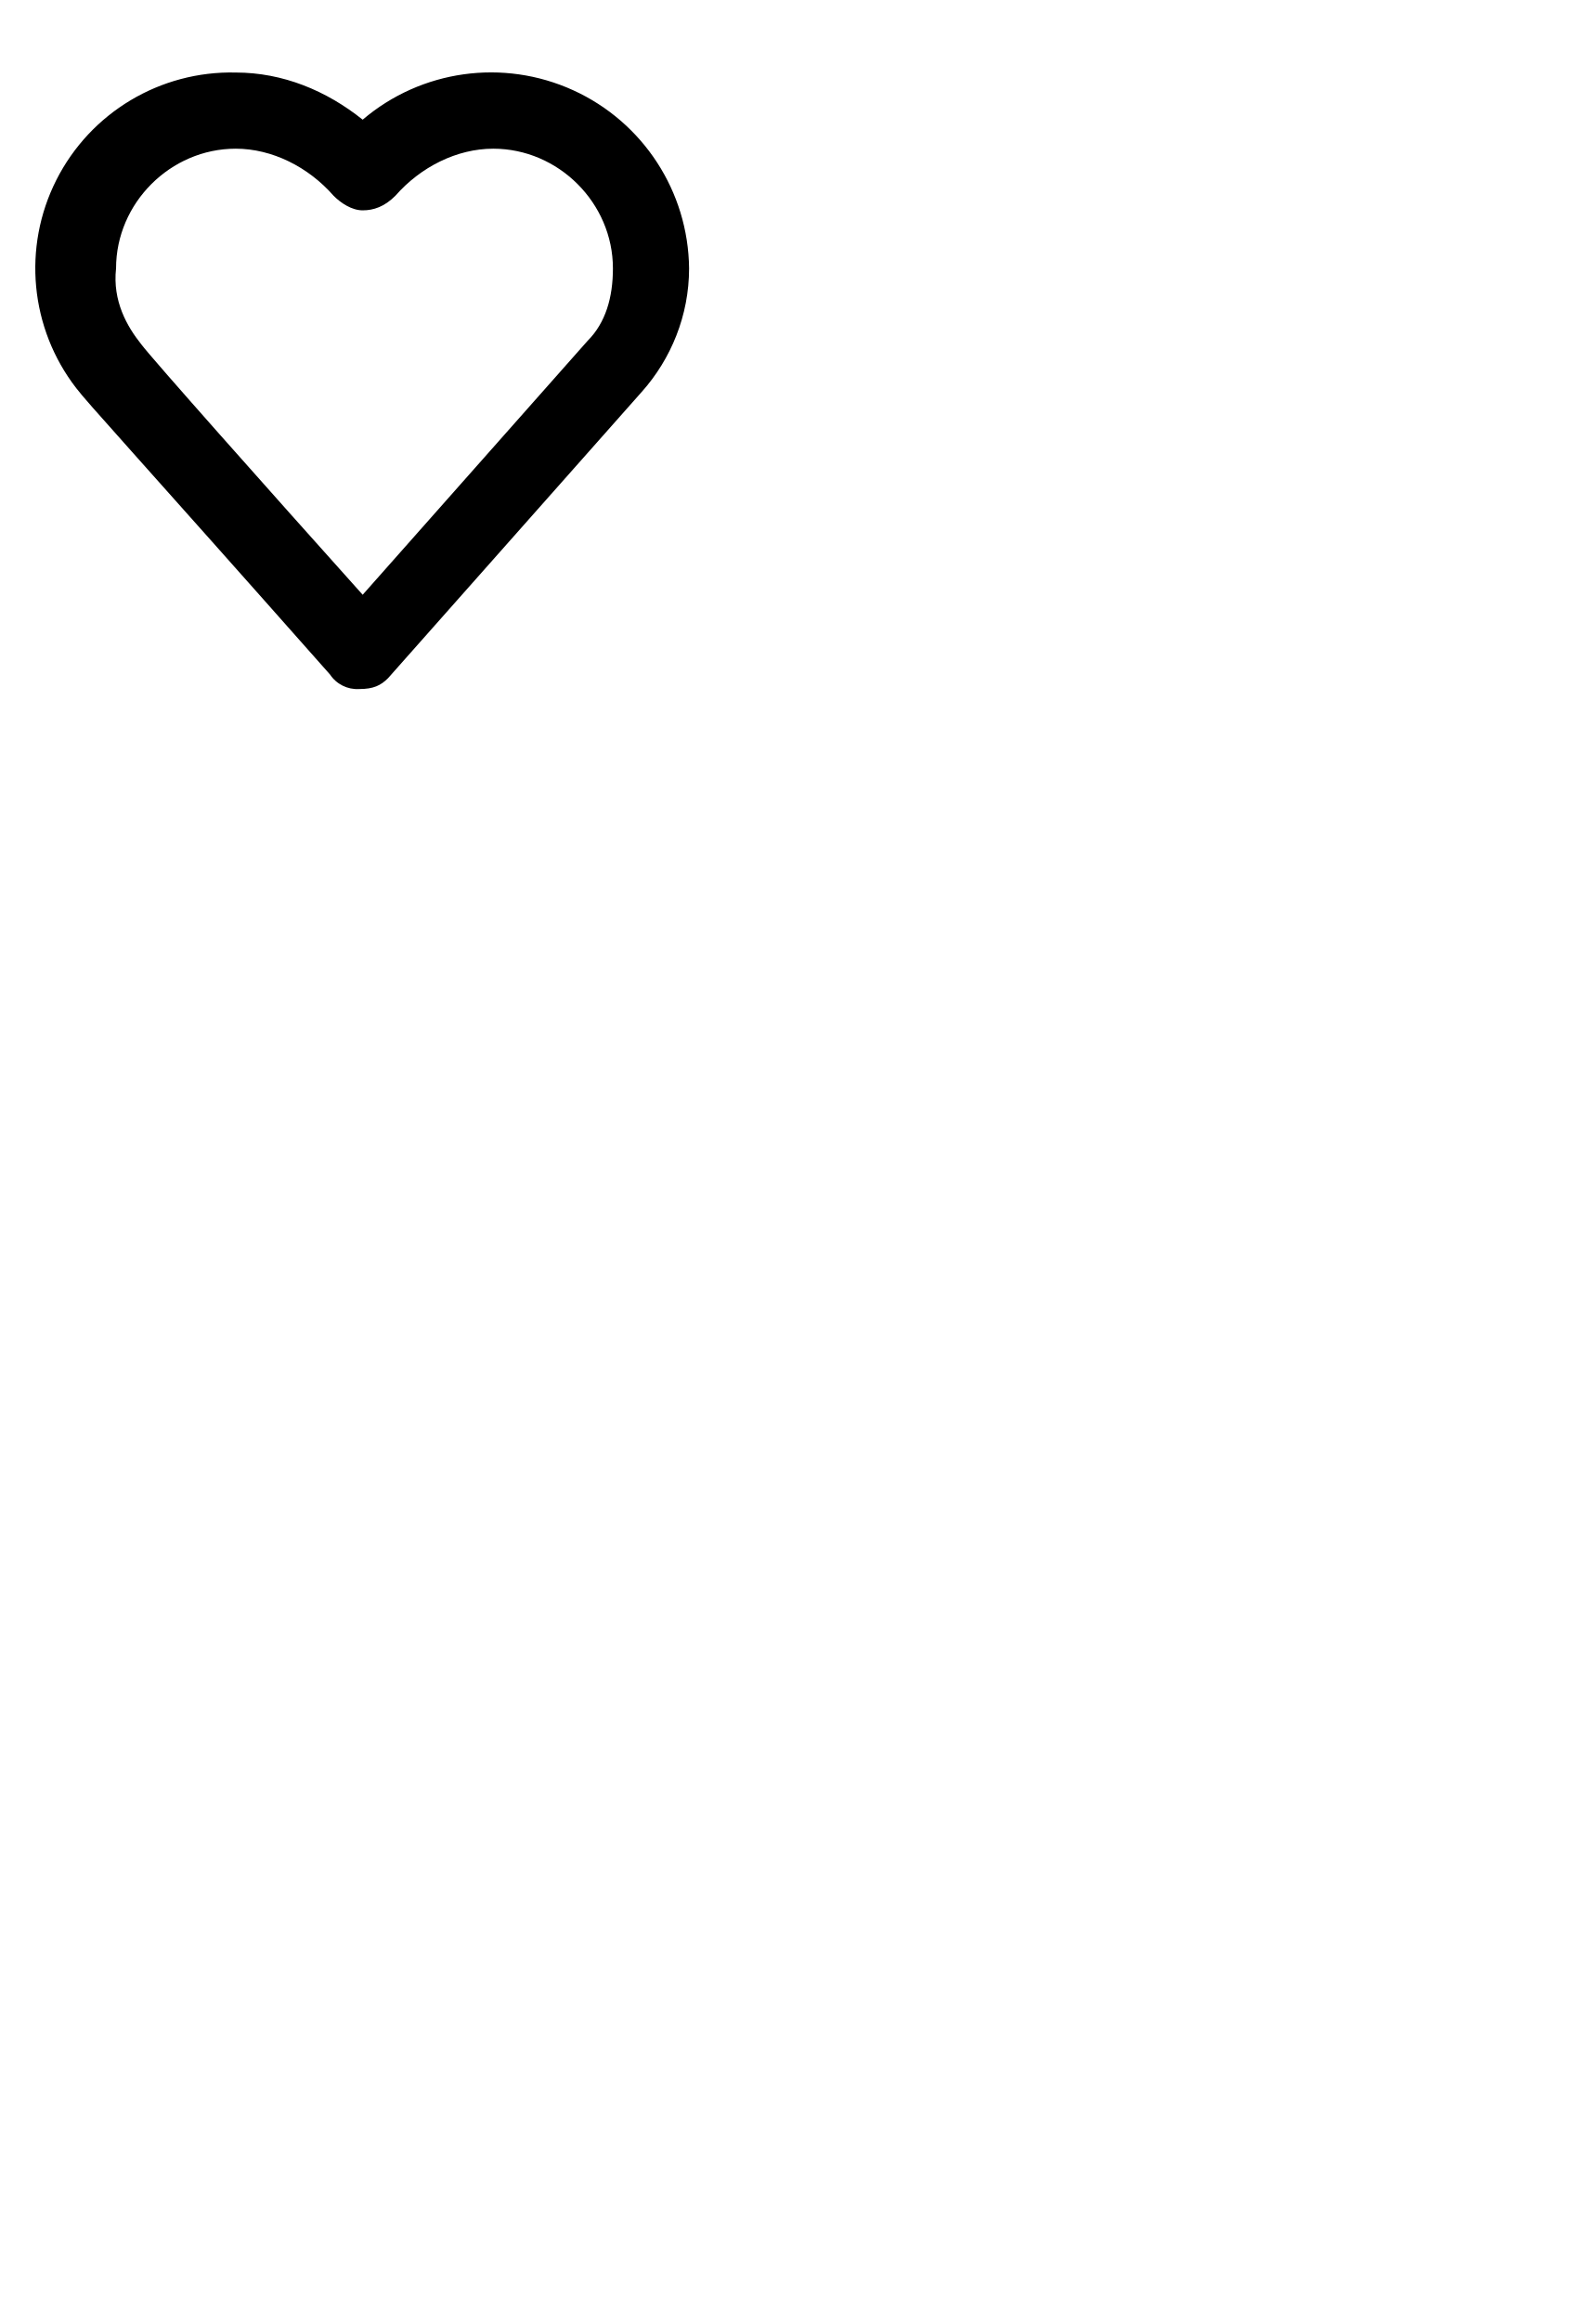
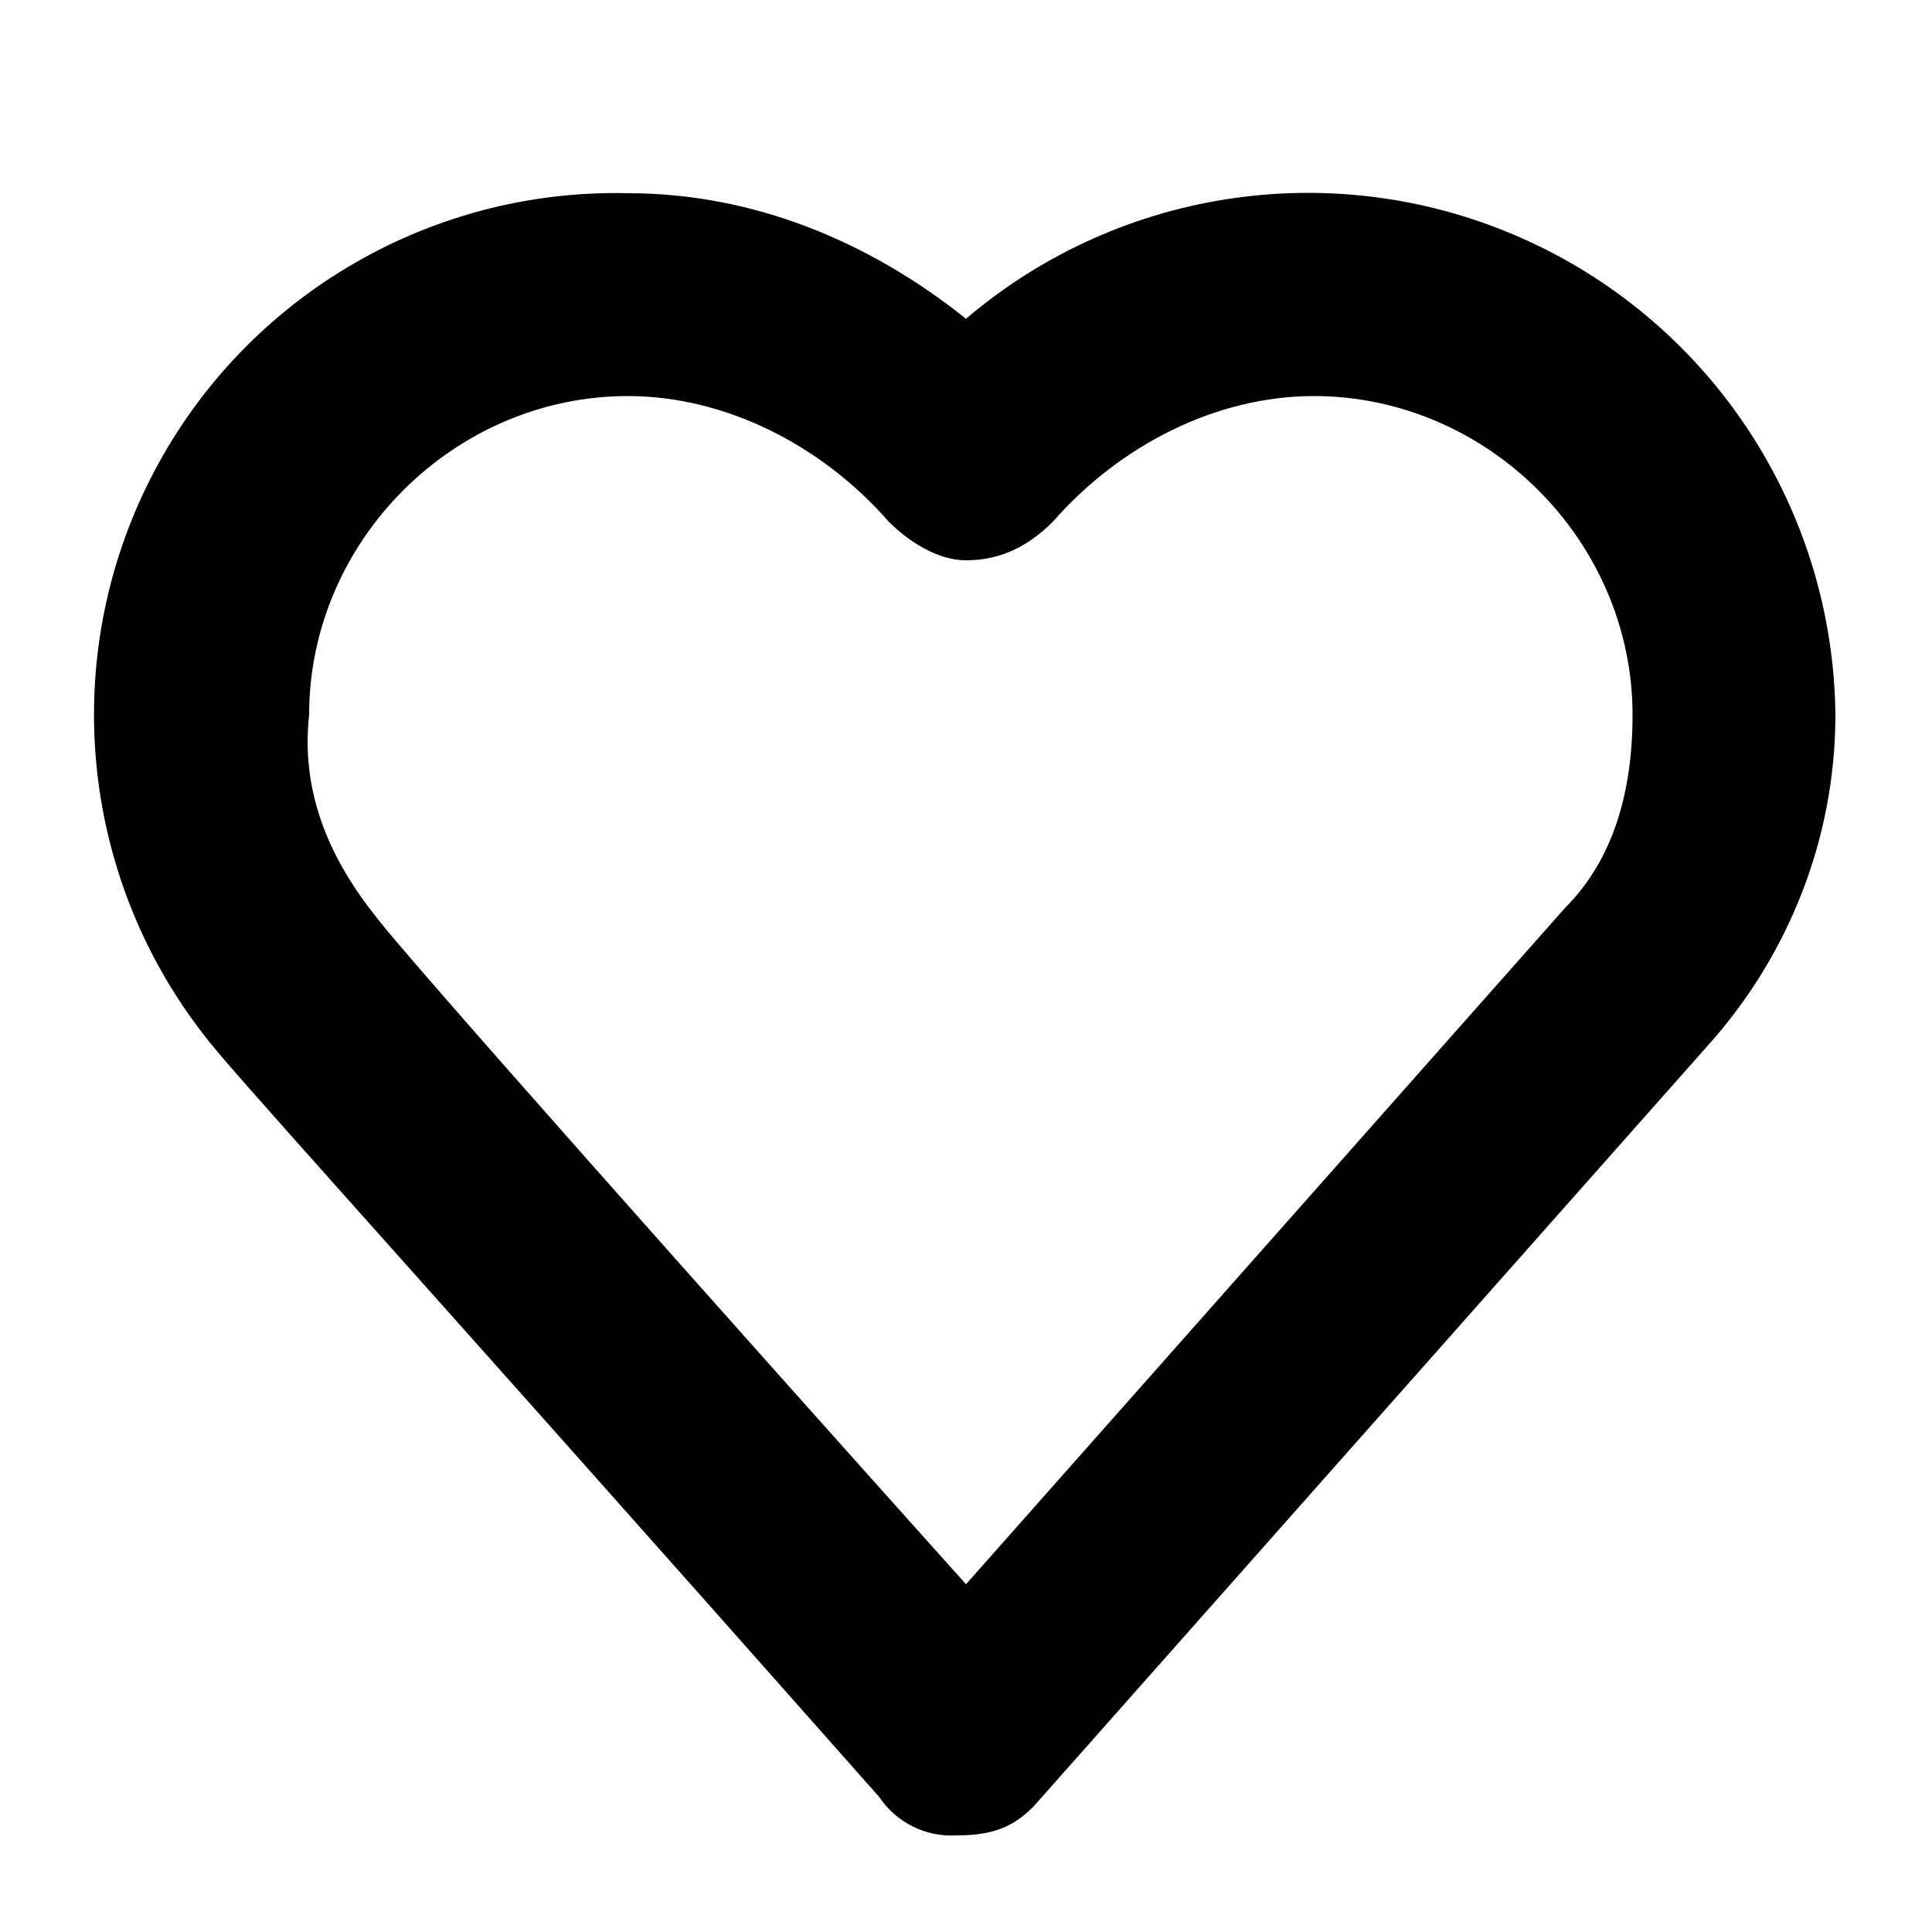
- <svg xmlns="http://www.w3.org/2000/svg" width="44" height="64" fill="none">
+ <svg xmlns="http://www.w3.org/2000/svg" width="20" height="20" fill="none">
  <path d="M9.9 19a.9.9 0 0 1-.8-.4c-5.4-6.1-6.7-7.5-7-7.9A5.4 5.4 0 0 1 6.5 2C7.8 2 9 2.5 10 3.3a5.46 5.46 0 0 1 9 4.1c0 1.3-.5 2.5-1.3 3.4l-7 7.9c-.2.2-.4.3-.8.3Zm-6-9.5c.3.4 3.5 4 6.1 6.9l6.2-7c.5-.5.7-1.2.7-2 0-1.8-1.5-3.3-3.3-3.3-1 0-2 .5-2.7 1.3-.3.3-.6.4-.9.4-.3 0-.6-.2-.8-.4-.7-.8-1.7-1.3-2.7-1.3-1.8 0-3.3 1.5-3.3 3.3-.1.9.3 1.6.7 2.1-.1 0-.1 0 0 0Z" fill="#000" />
</svg>
